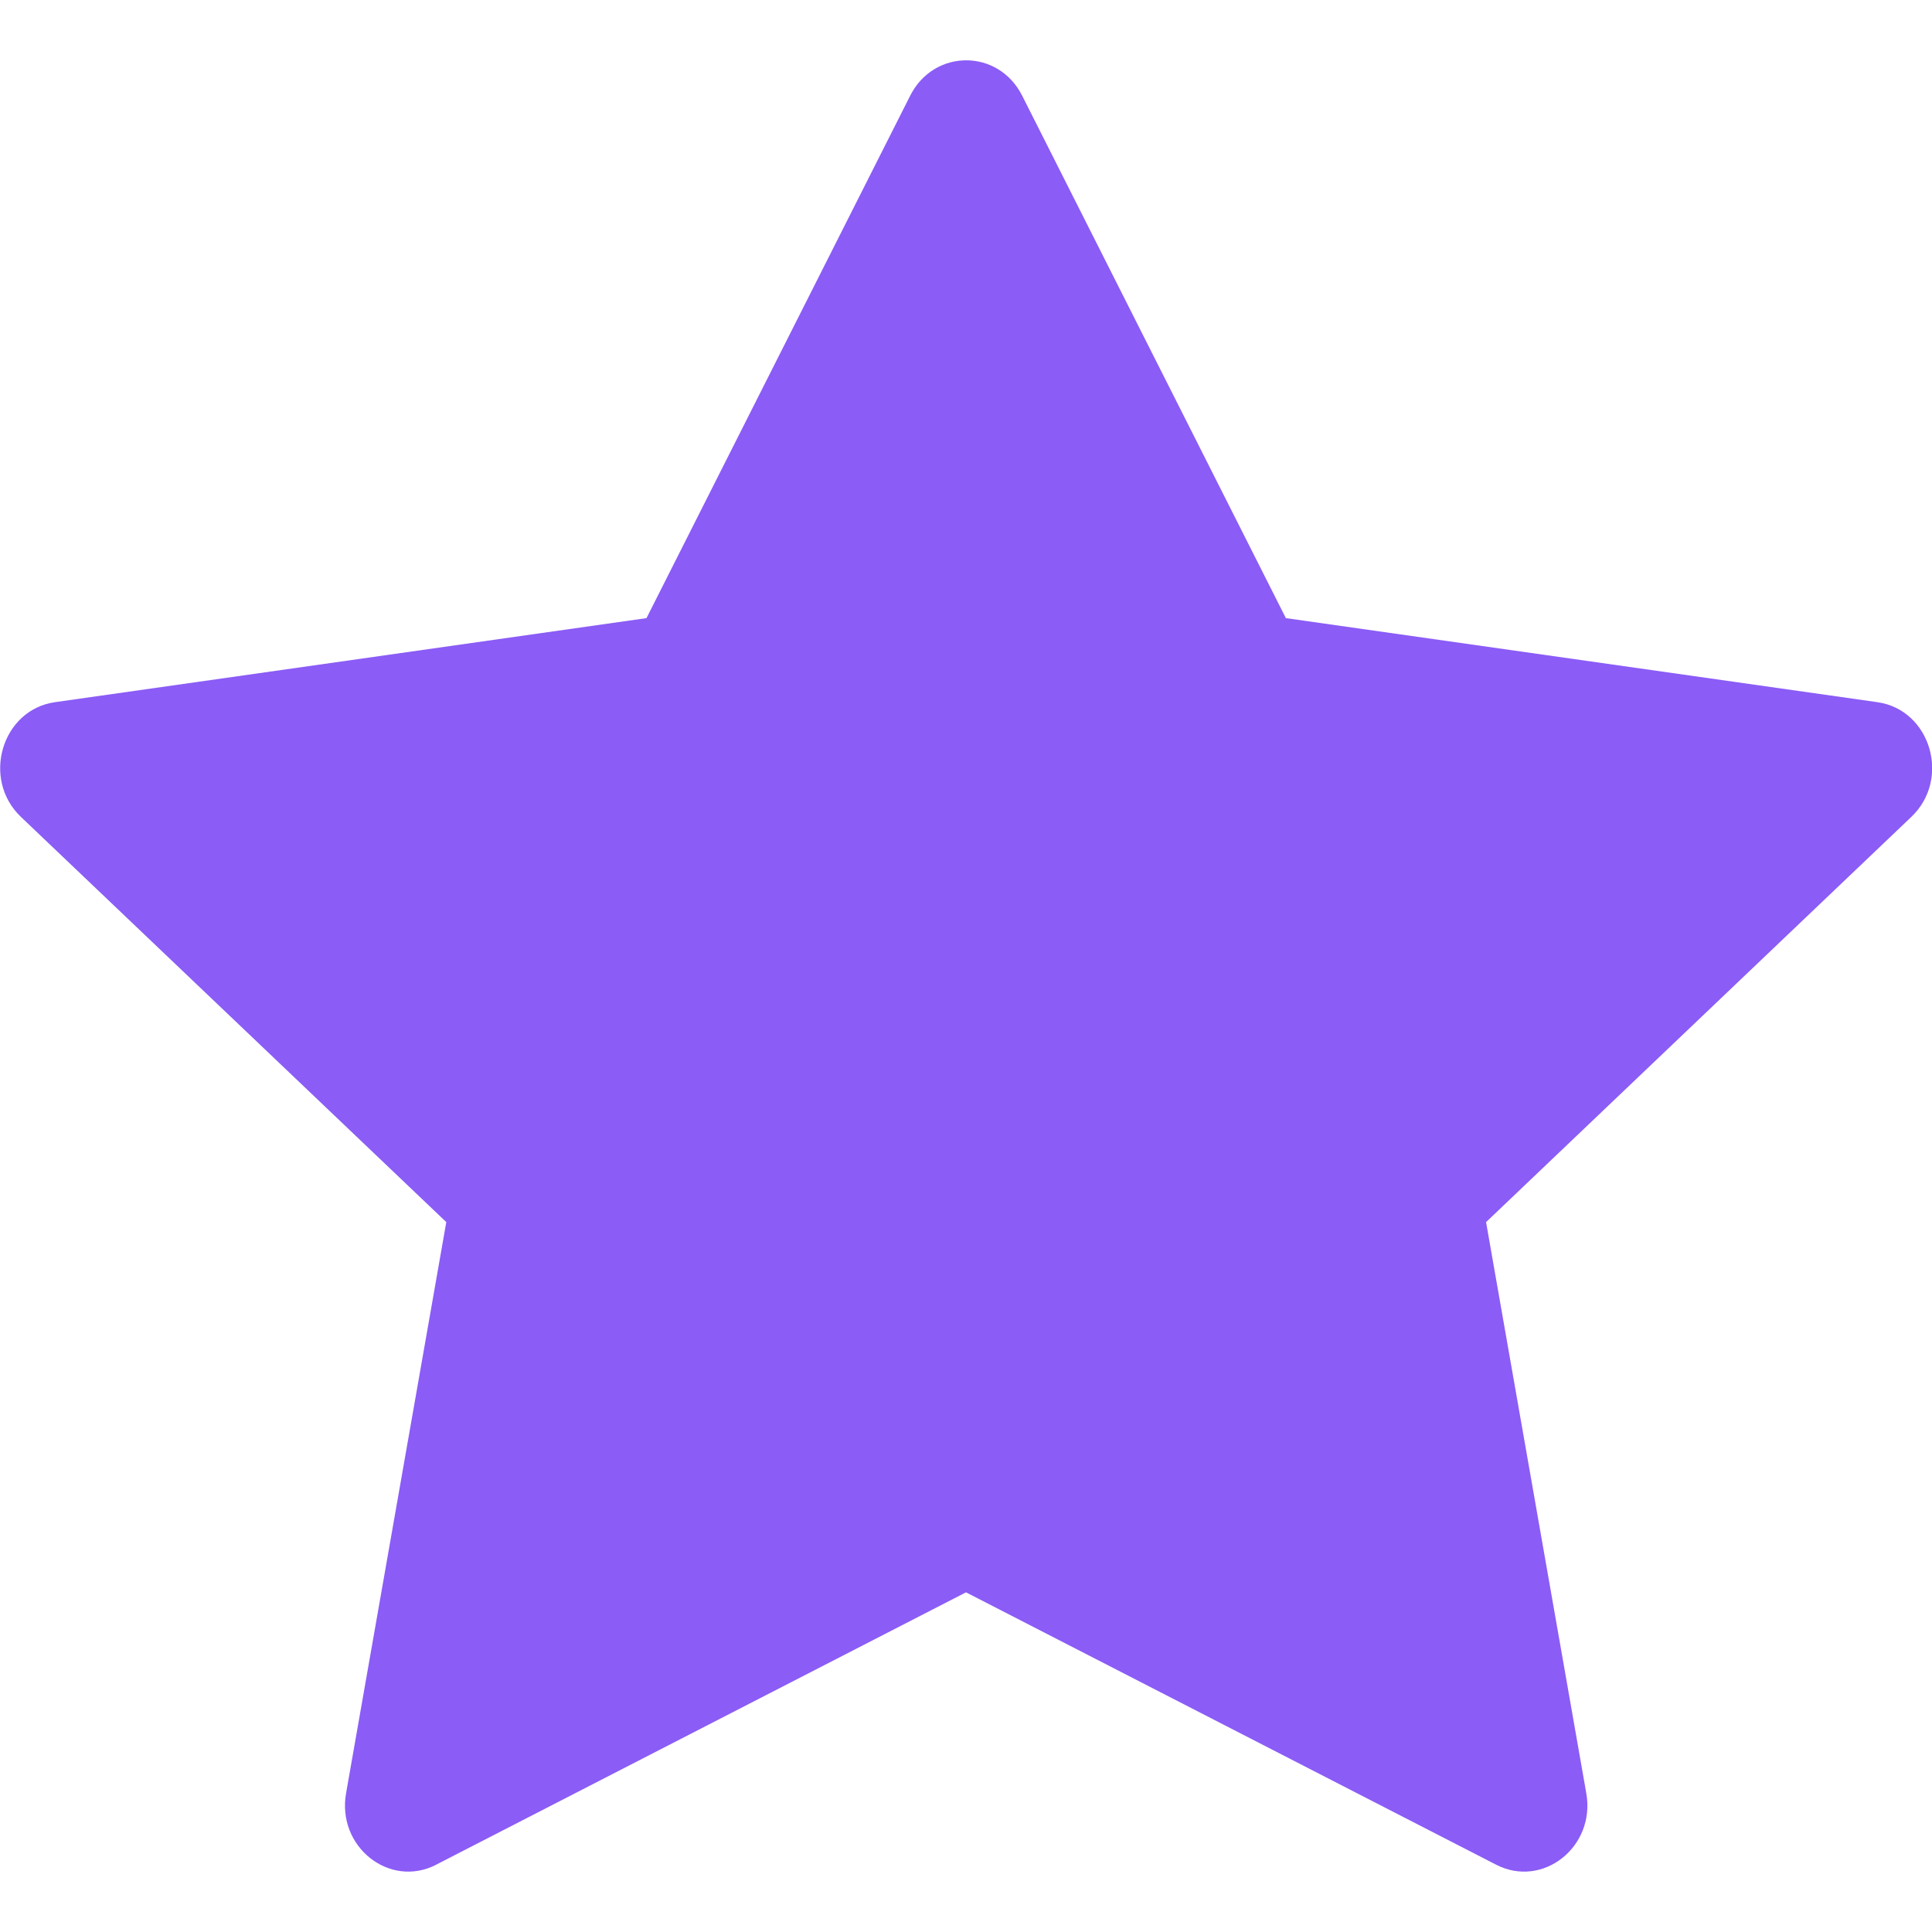
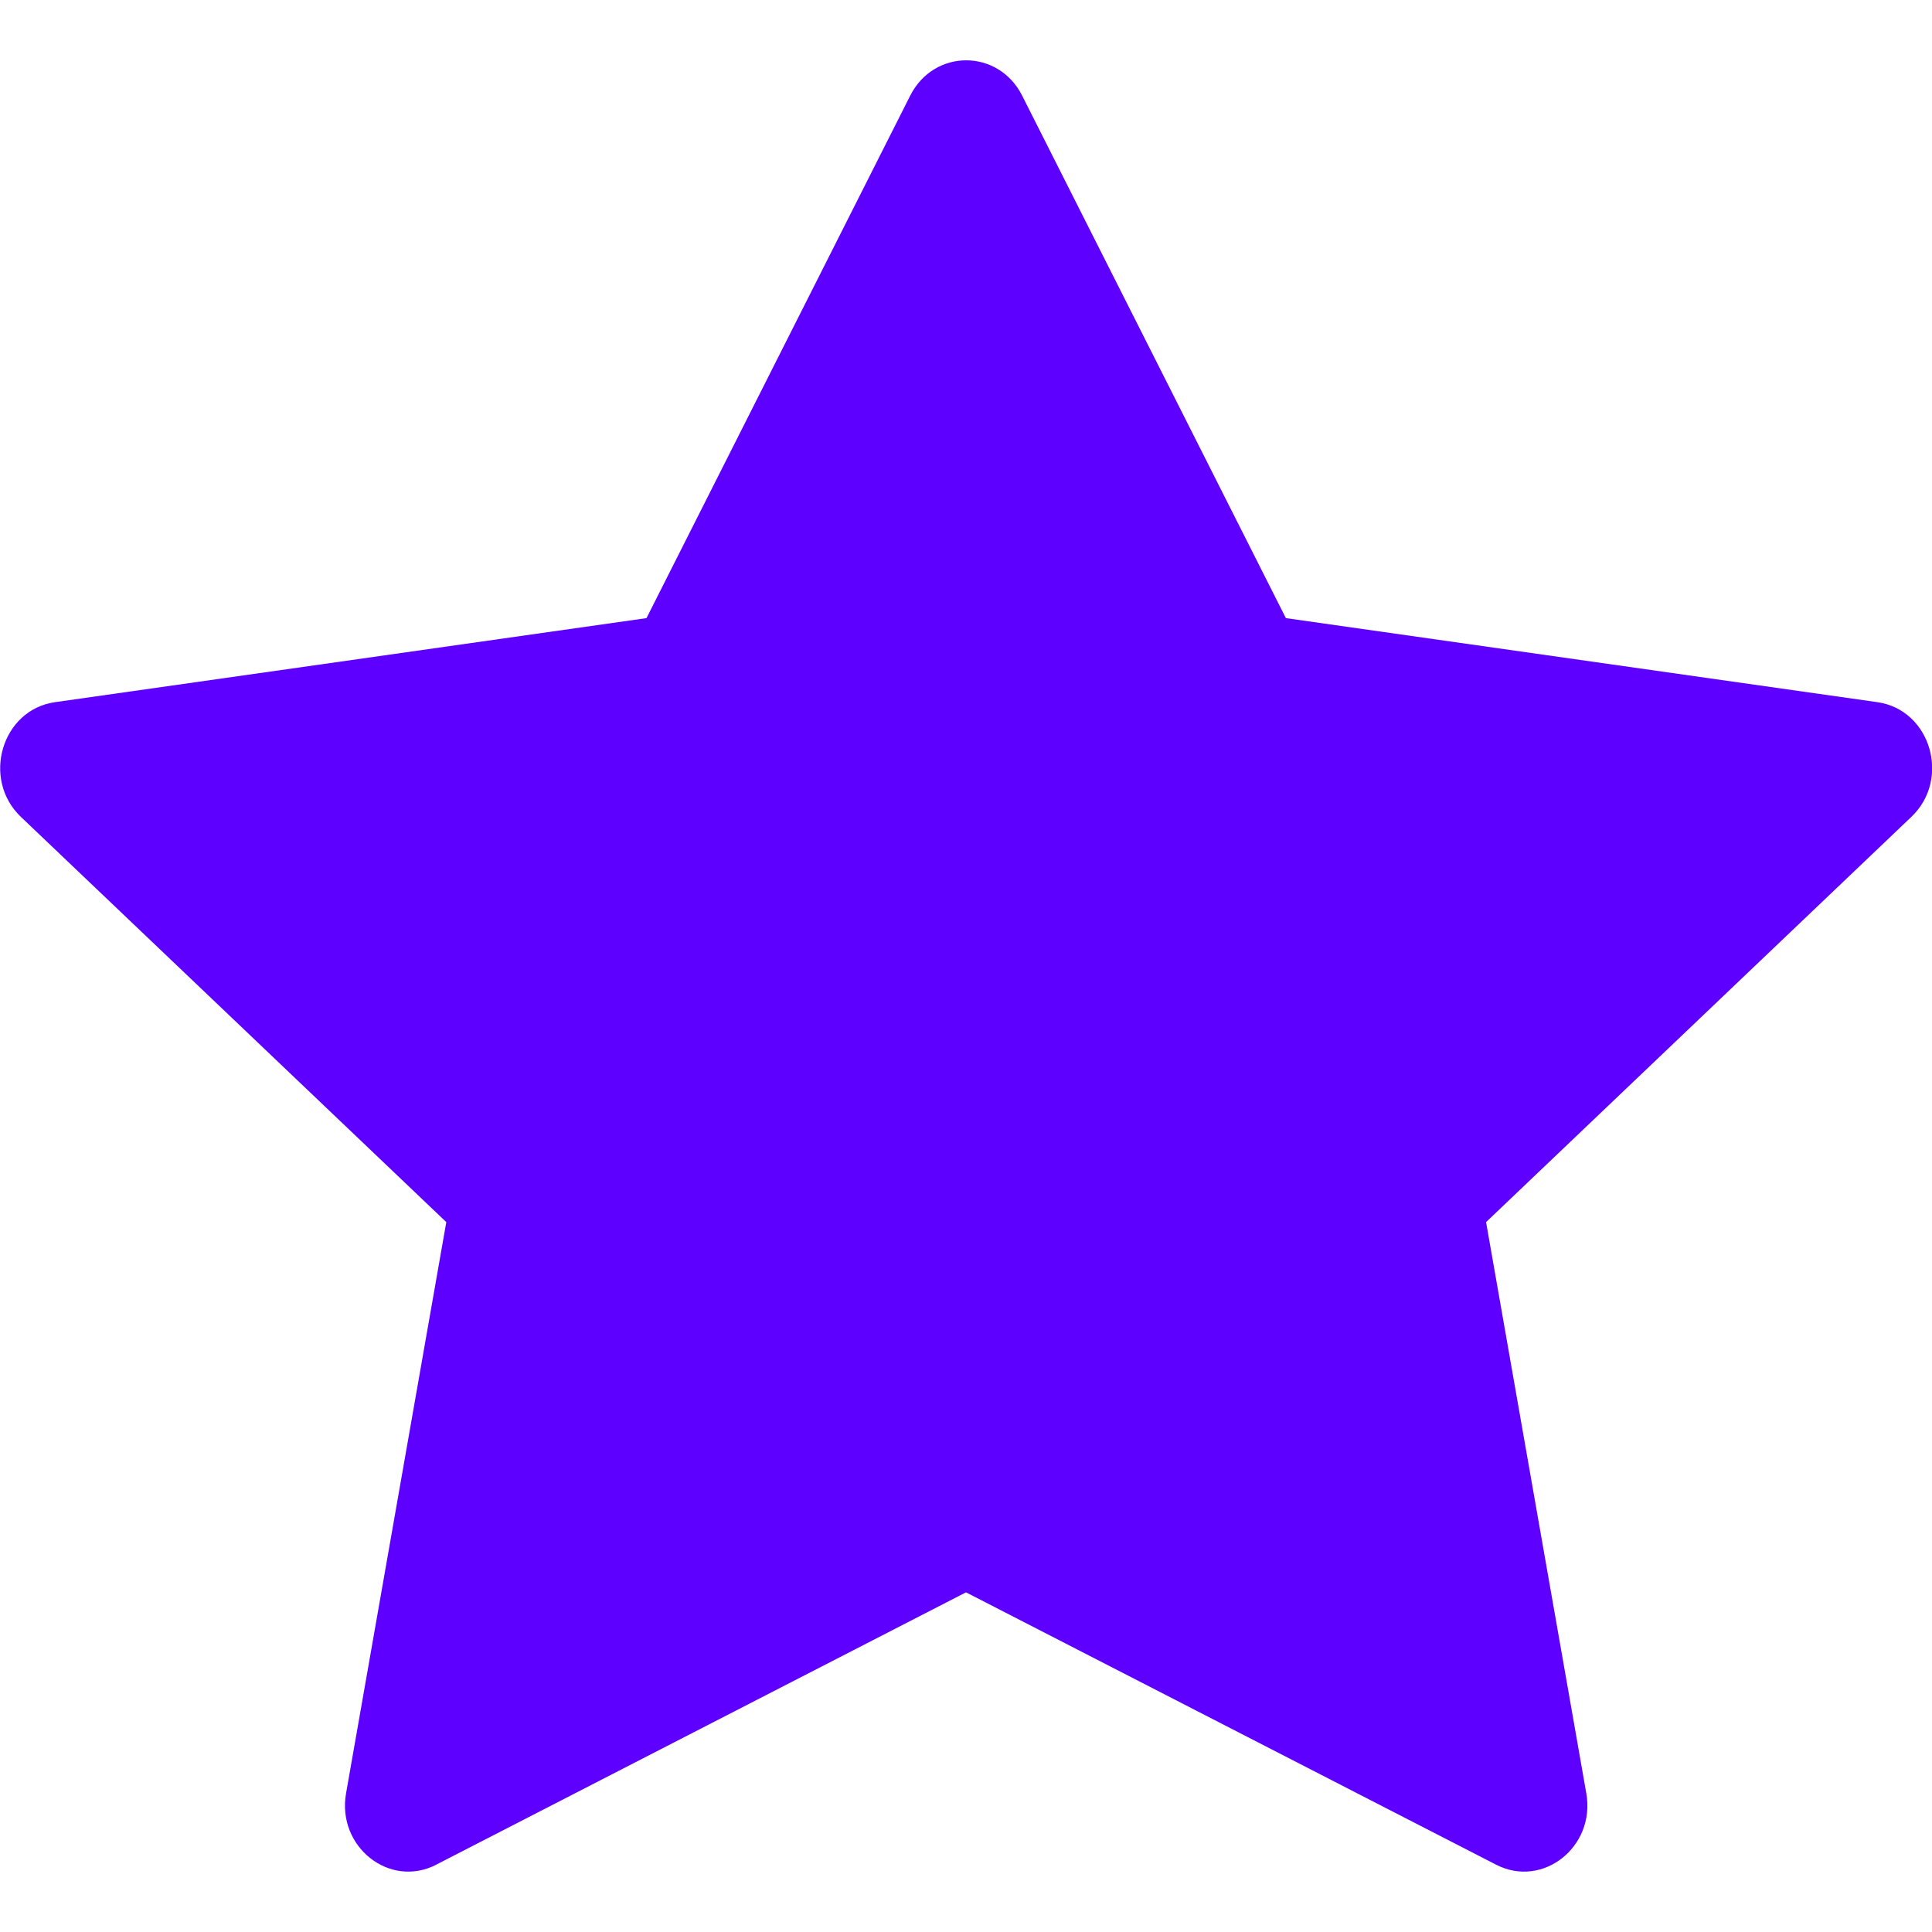
<svg xmlns="http://www.w3.org/2000/svg" width="24" height="24" viewBox="0 0 16 16" fill="none">
-   <path d="M3.612 15.443c-.386.198-.824-.149-.746-.592l.83-4.73L.173 6.765c-.329-.314-.158-.888.283-.95l4.898-.696L7.538.792c.197-.39.73-.39.927 0l2.184 4.327 4.898.696c.441.062.612.636.282.95l-3.522 3.356.83 4.73c.078.443-.36.79-.746.592L8 13.187l-4.389 2.256Z" fill="#8B5CF6" />
+   <path d="M3.612 15.443c-.386.198-.824-.149-.746-.592l.83-4.73L.173 6.765c-.329-.314-.158-.888.283-.95l4.898-.696L7.538.792c.197-.39.73-.39.927 0l2.184 4.327 4.898.696c.441.062.612.636.282.95l-3.522 3.356.83 4.73c.078.443-.36.79-.746.592L8 13.187l-4.389 2.256Z" fill="#5E00FF" />
</svg>
